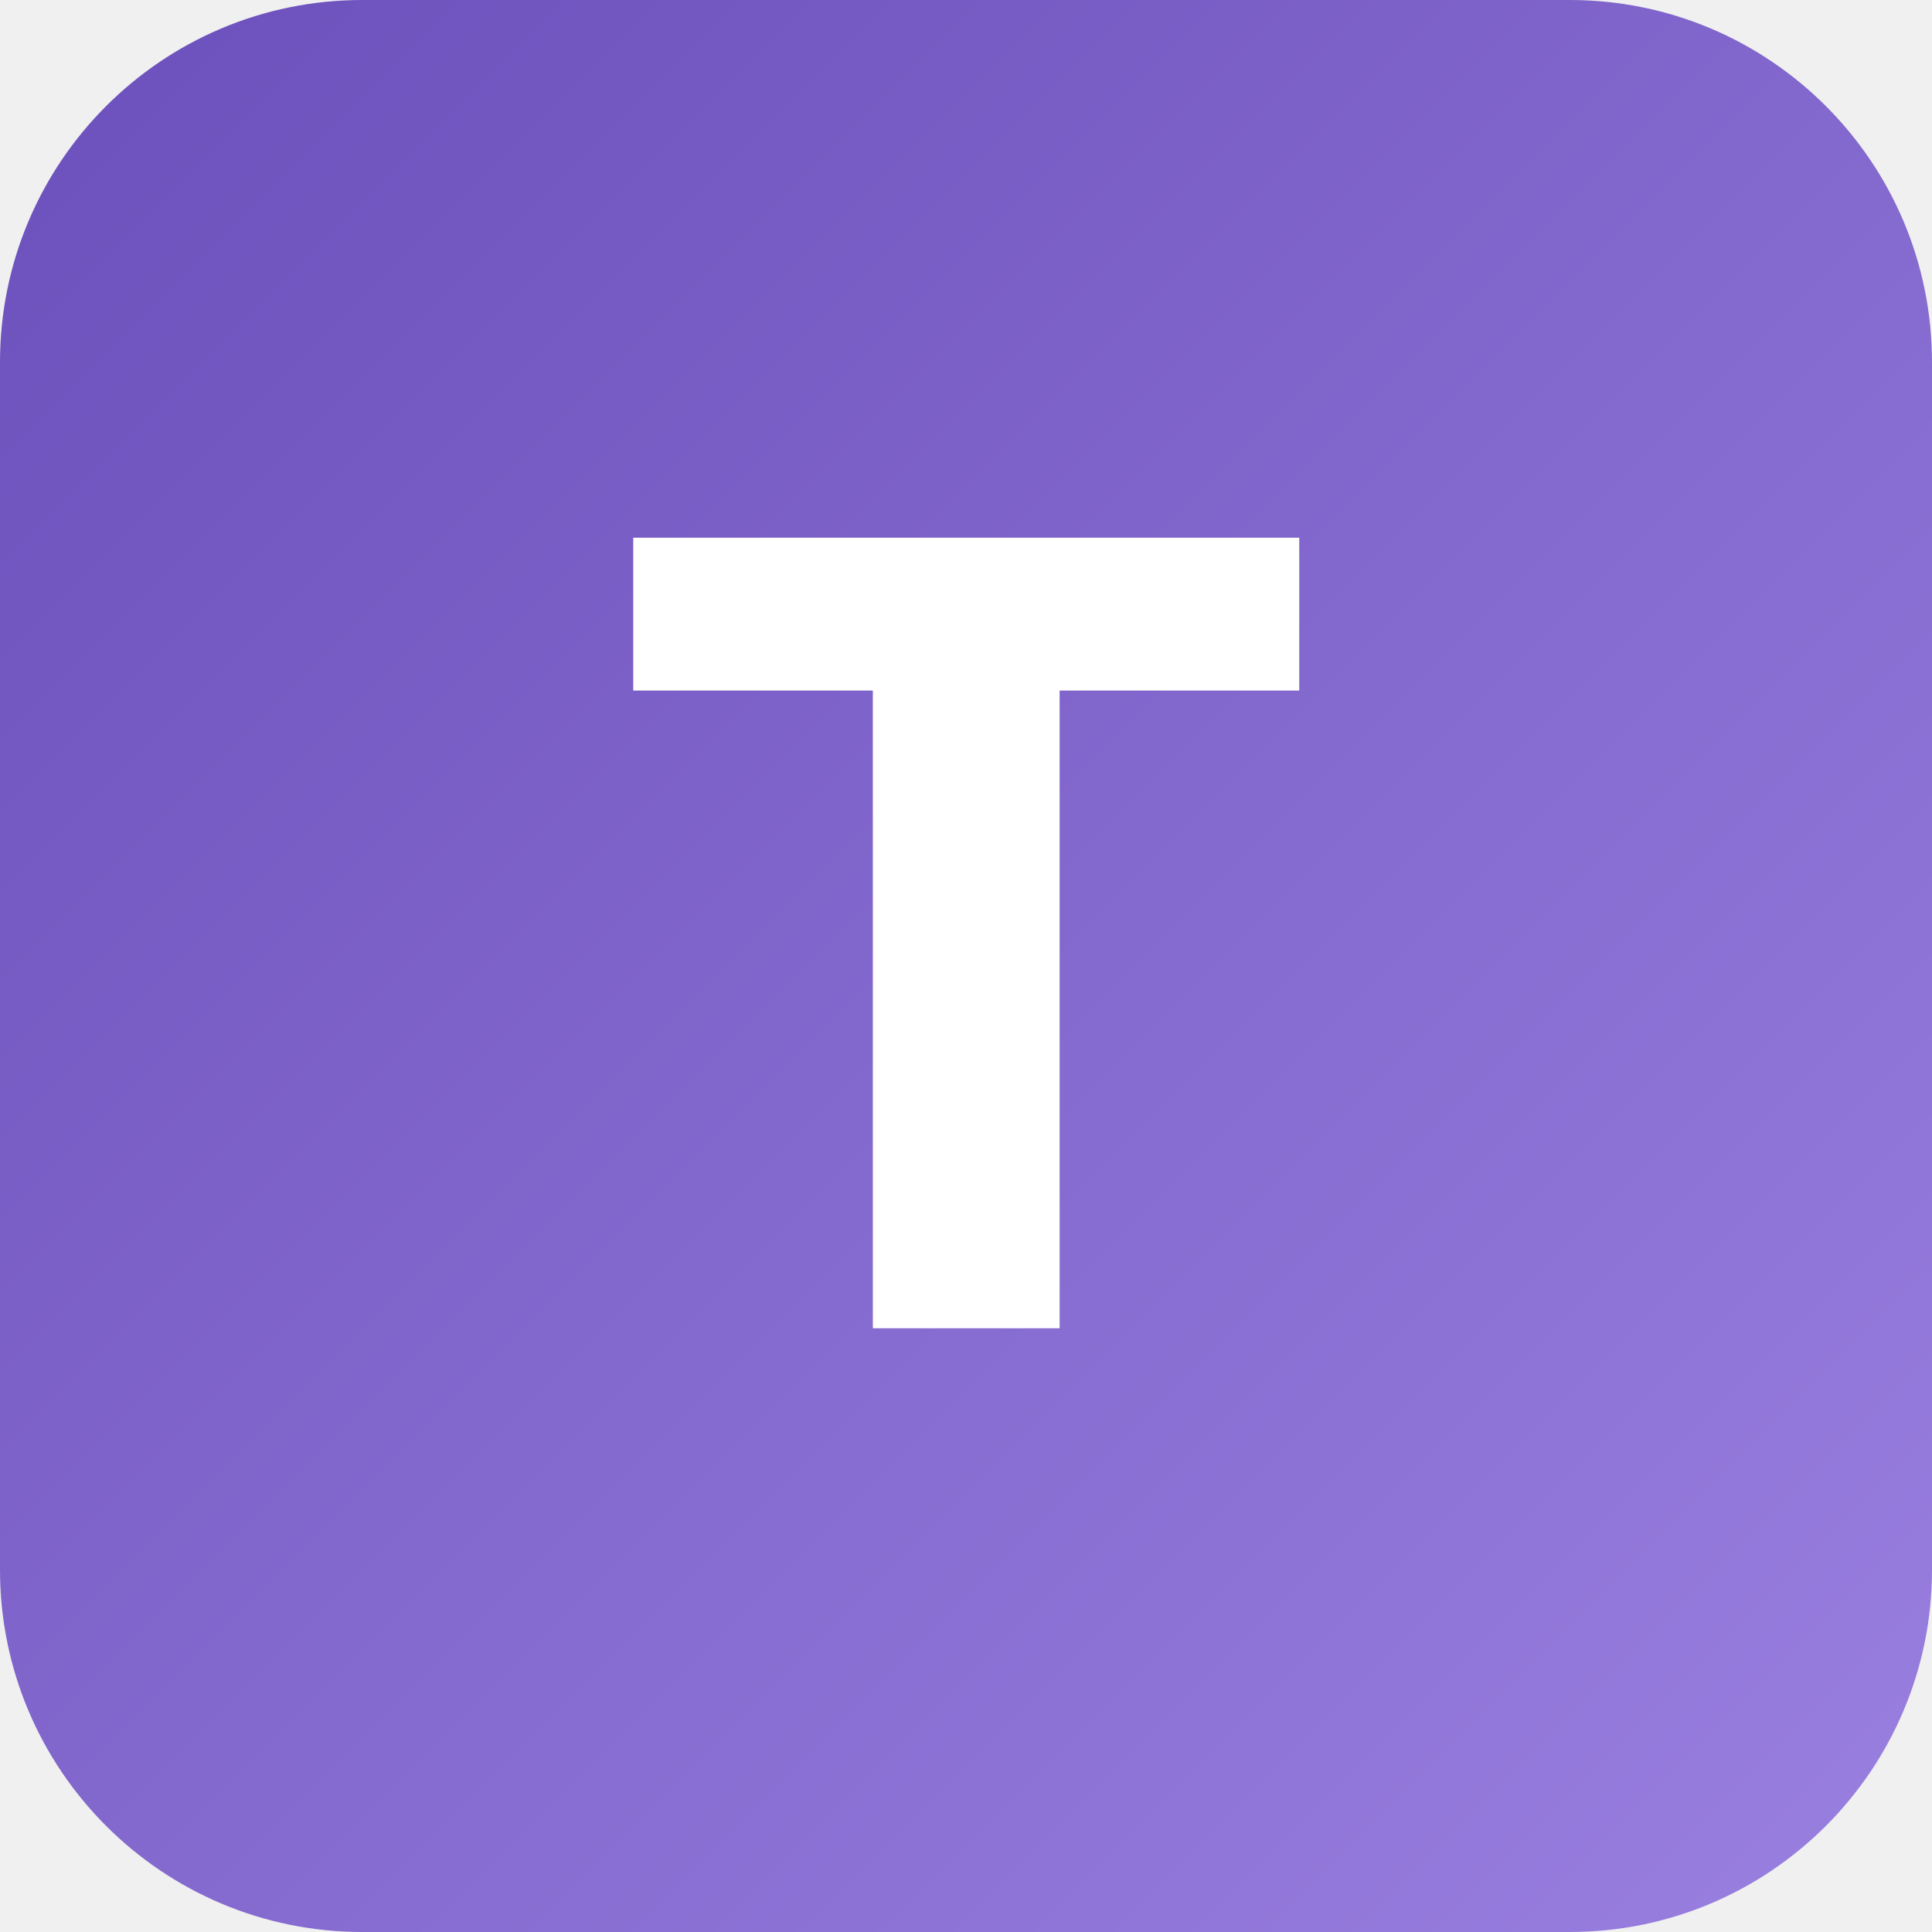
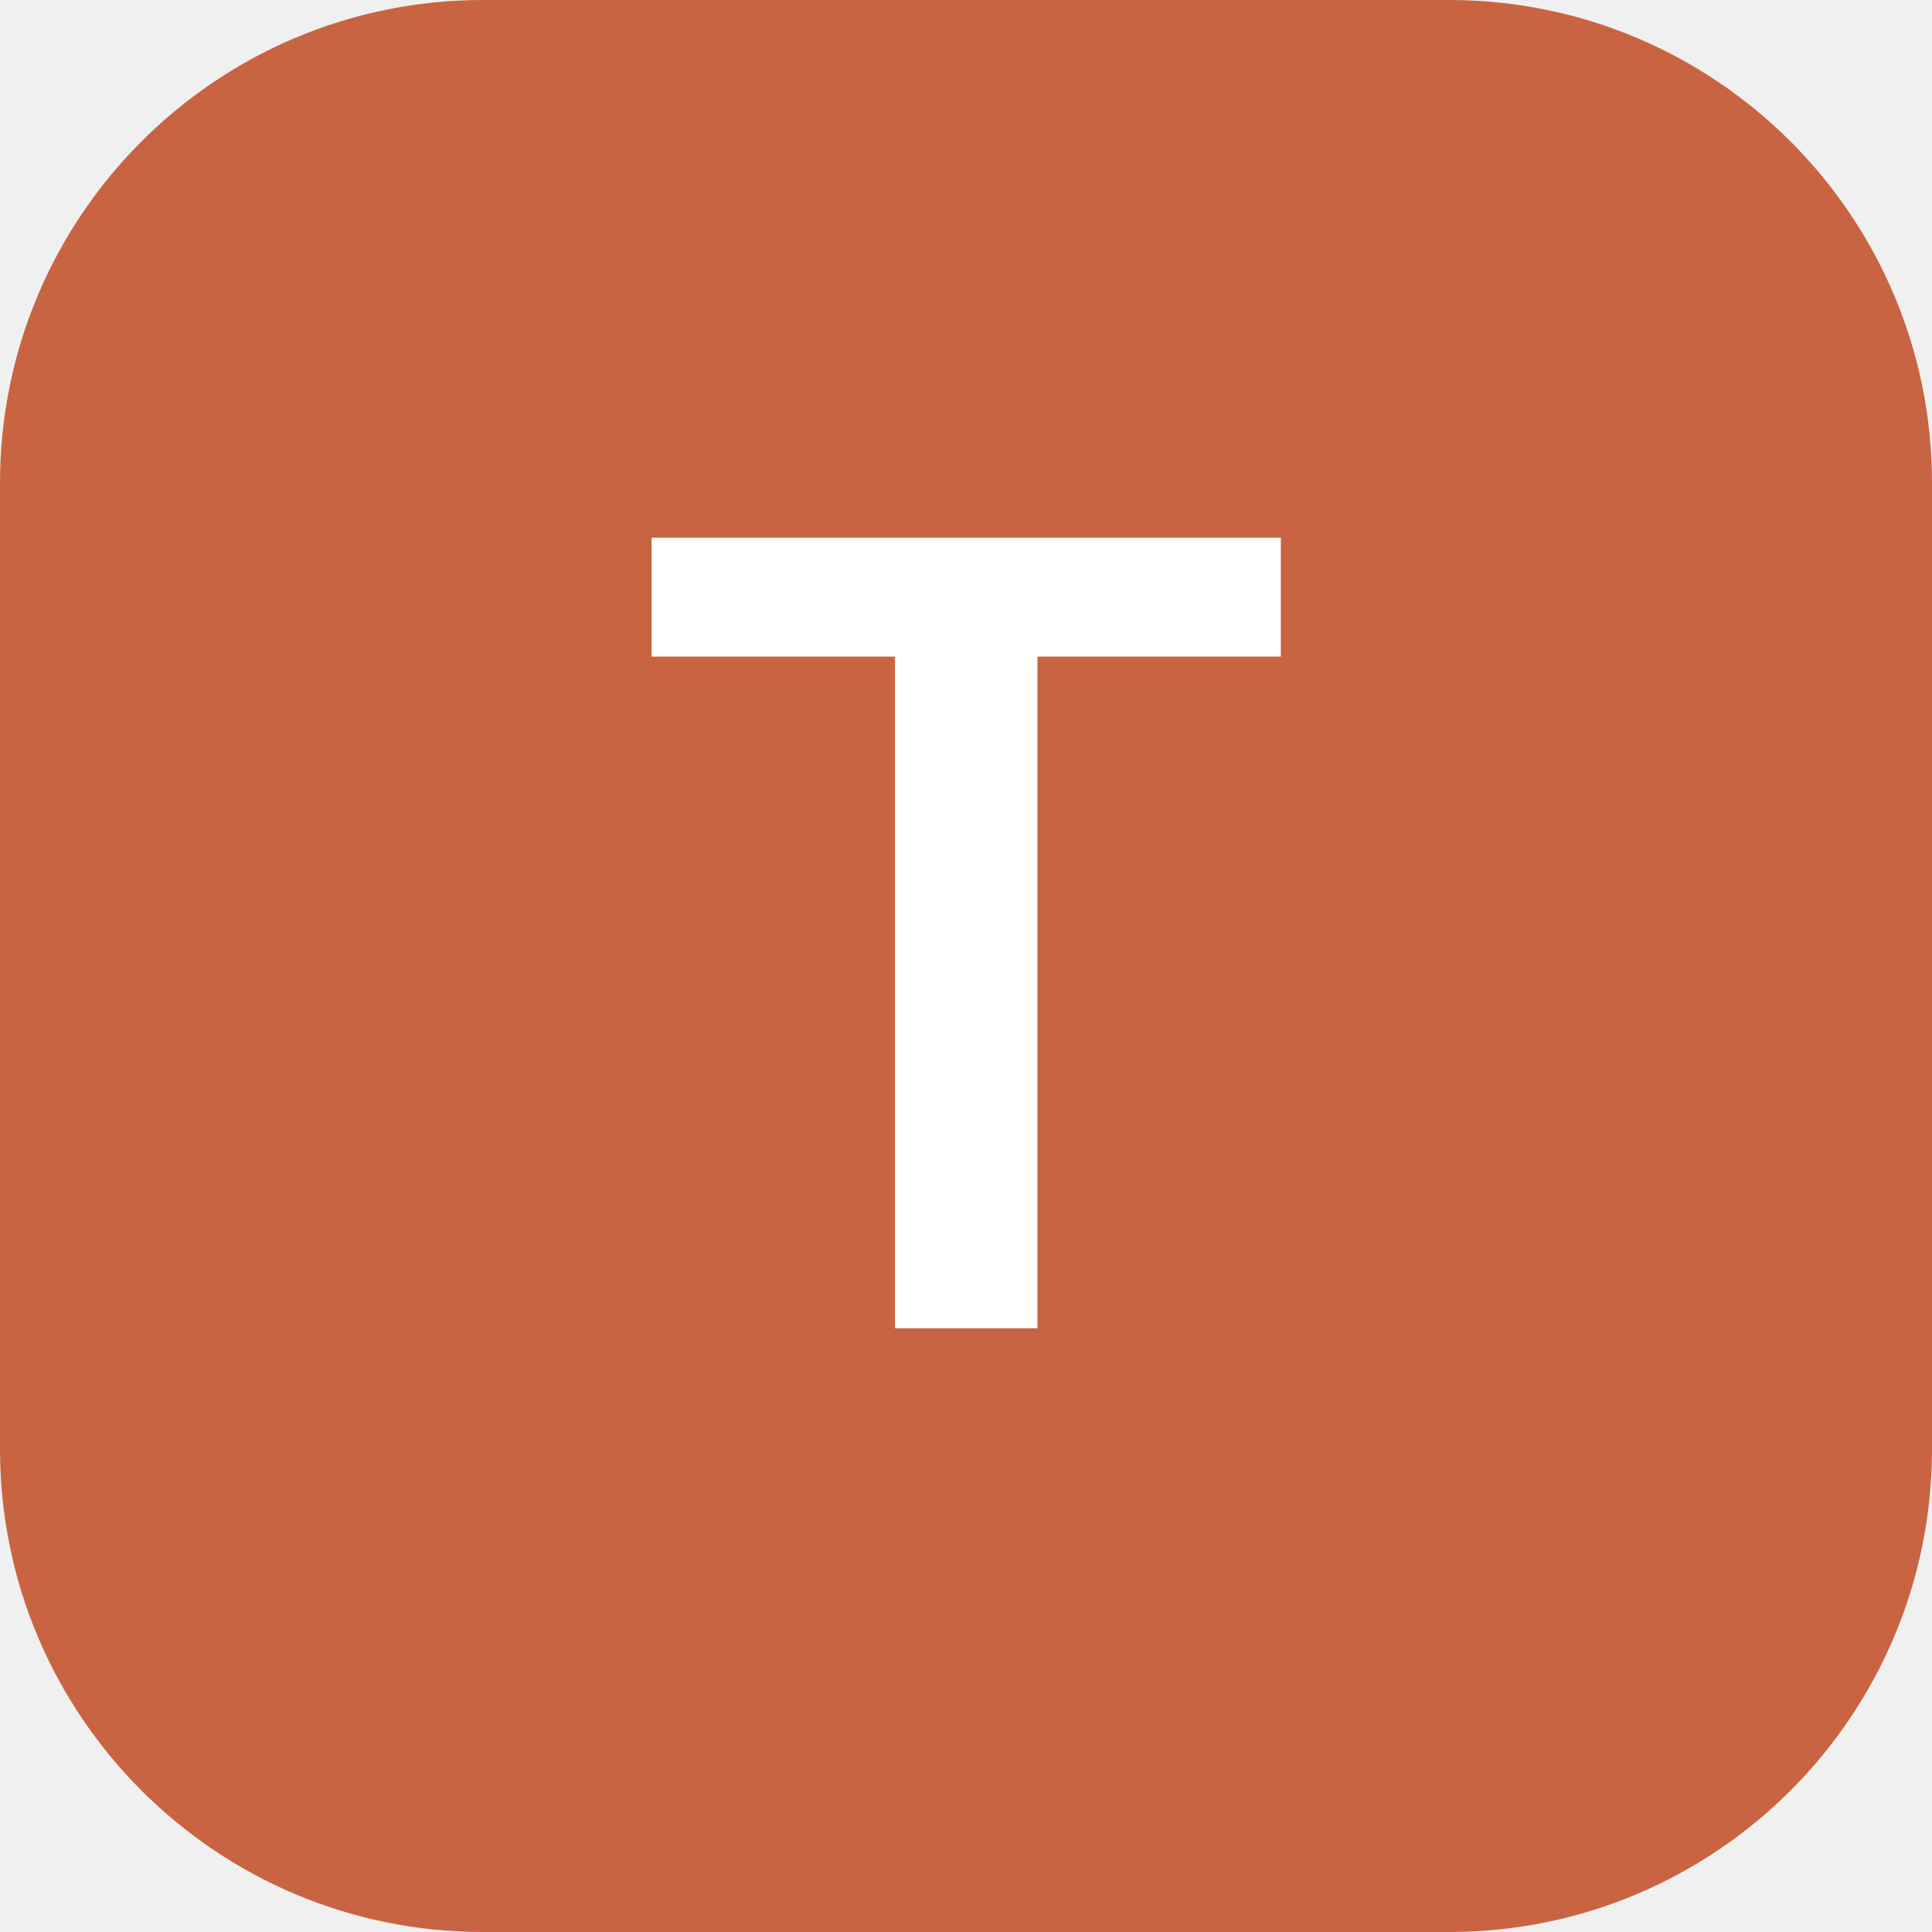
<svg xmlns="http://www.w3.org/2000/svg" width="32" height="32" viewBox="0 0 32 32">
-   <defs>
-     <linearGradient id="g" x1="0%" y1="0%" x2="100%" y2="100%">
-       <stop offset="0%" stop-color="#6B4FBB" />
-       <stop offset="100%" stop-color="#9A80E0" />
-     </linearGradient>
-   </defs>
-   <rect width="32" height="32" rx="6" fill="url(#g)" />
-   <text x="16" y="22" text-anchor="middle" font-family="-apple-system,BlinkMacSystemFont,sans-serif" font-size="18" font-weight="800" fill="white">T</text>
+   <rect width="32" height="32" rx="8" fill="#C96442" />
+   <text x="16" y="22" text-anchor="middle" font-family="-apple-system,BlinkMacSystemFont,sans-serif" font-size="18" font-weight="600" fill="white">T</text>
</svg>
